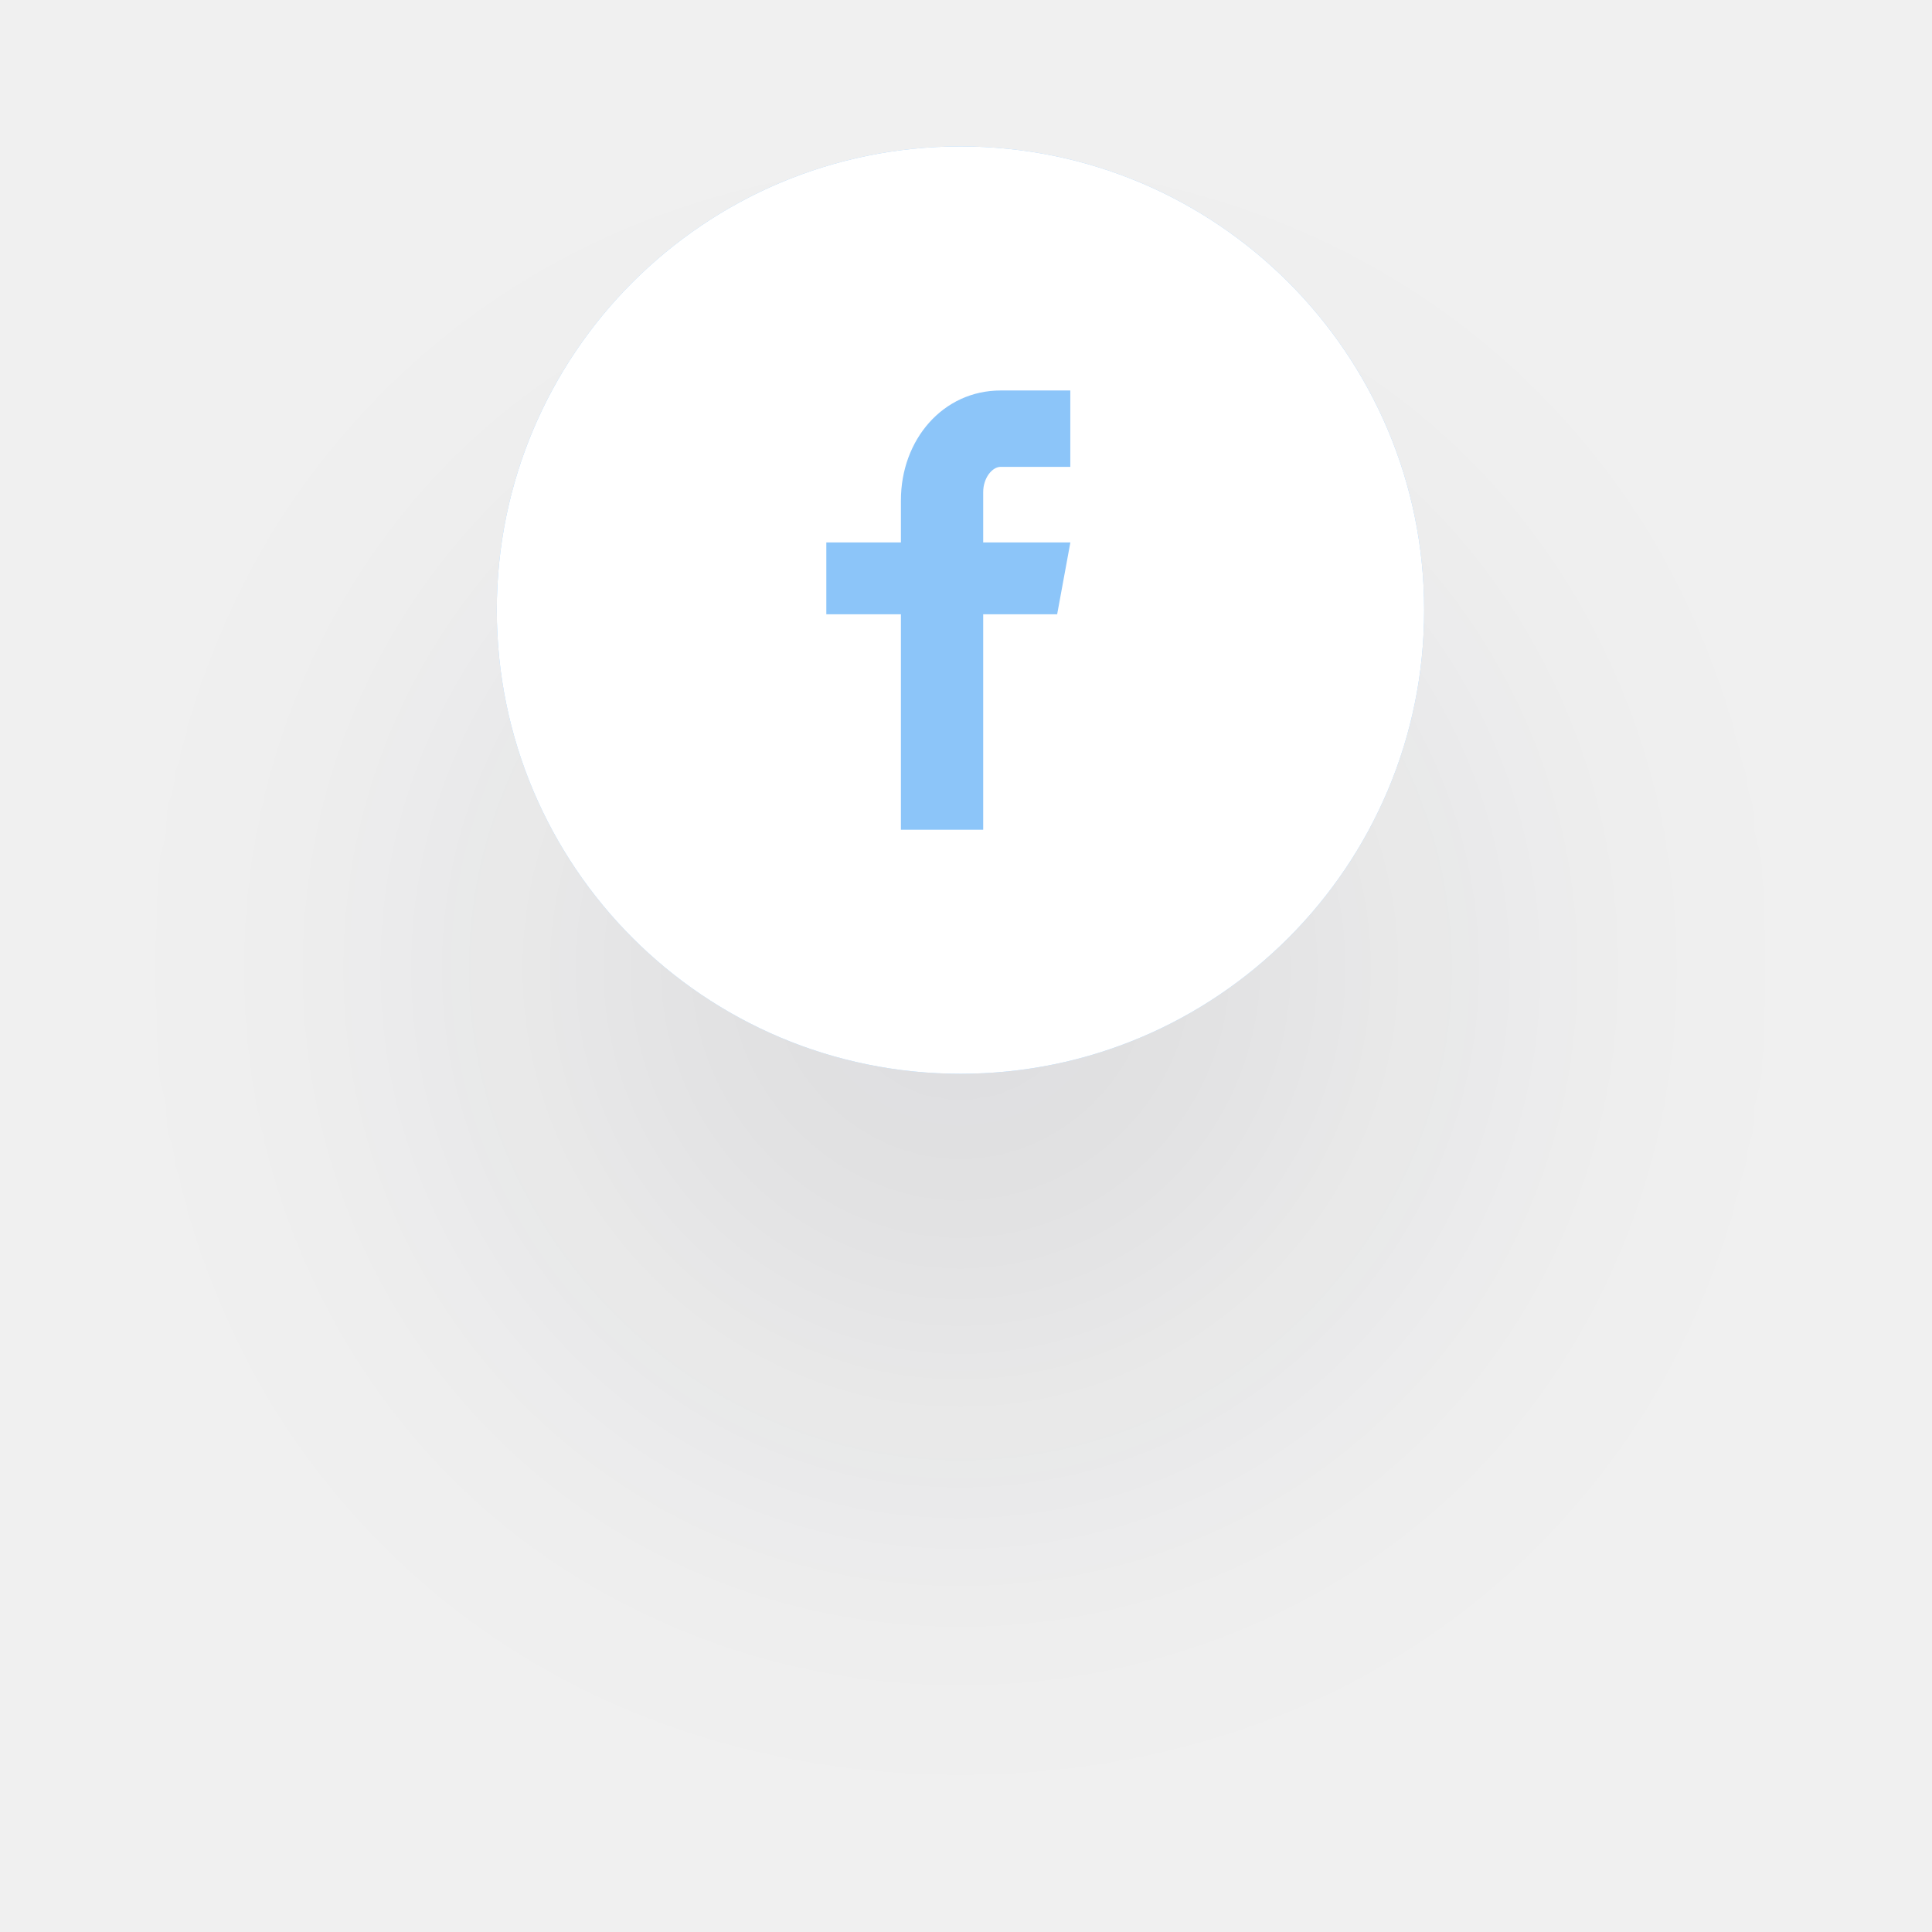
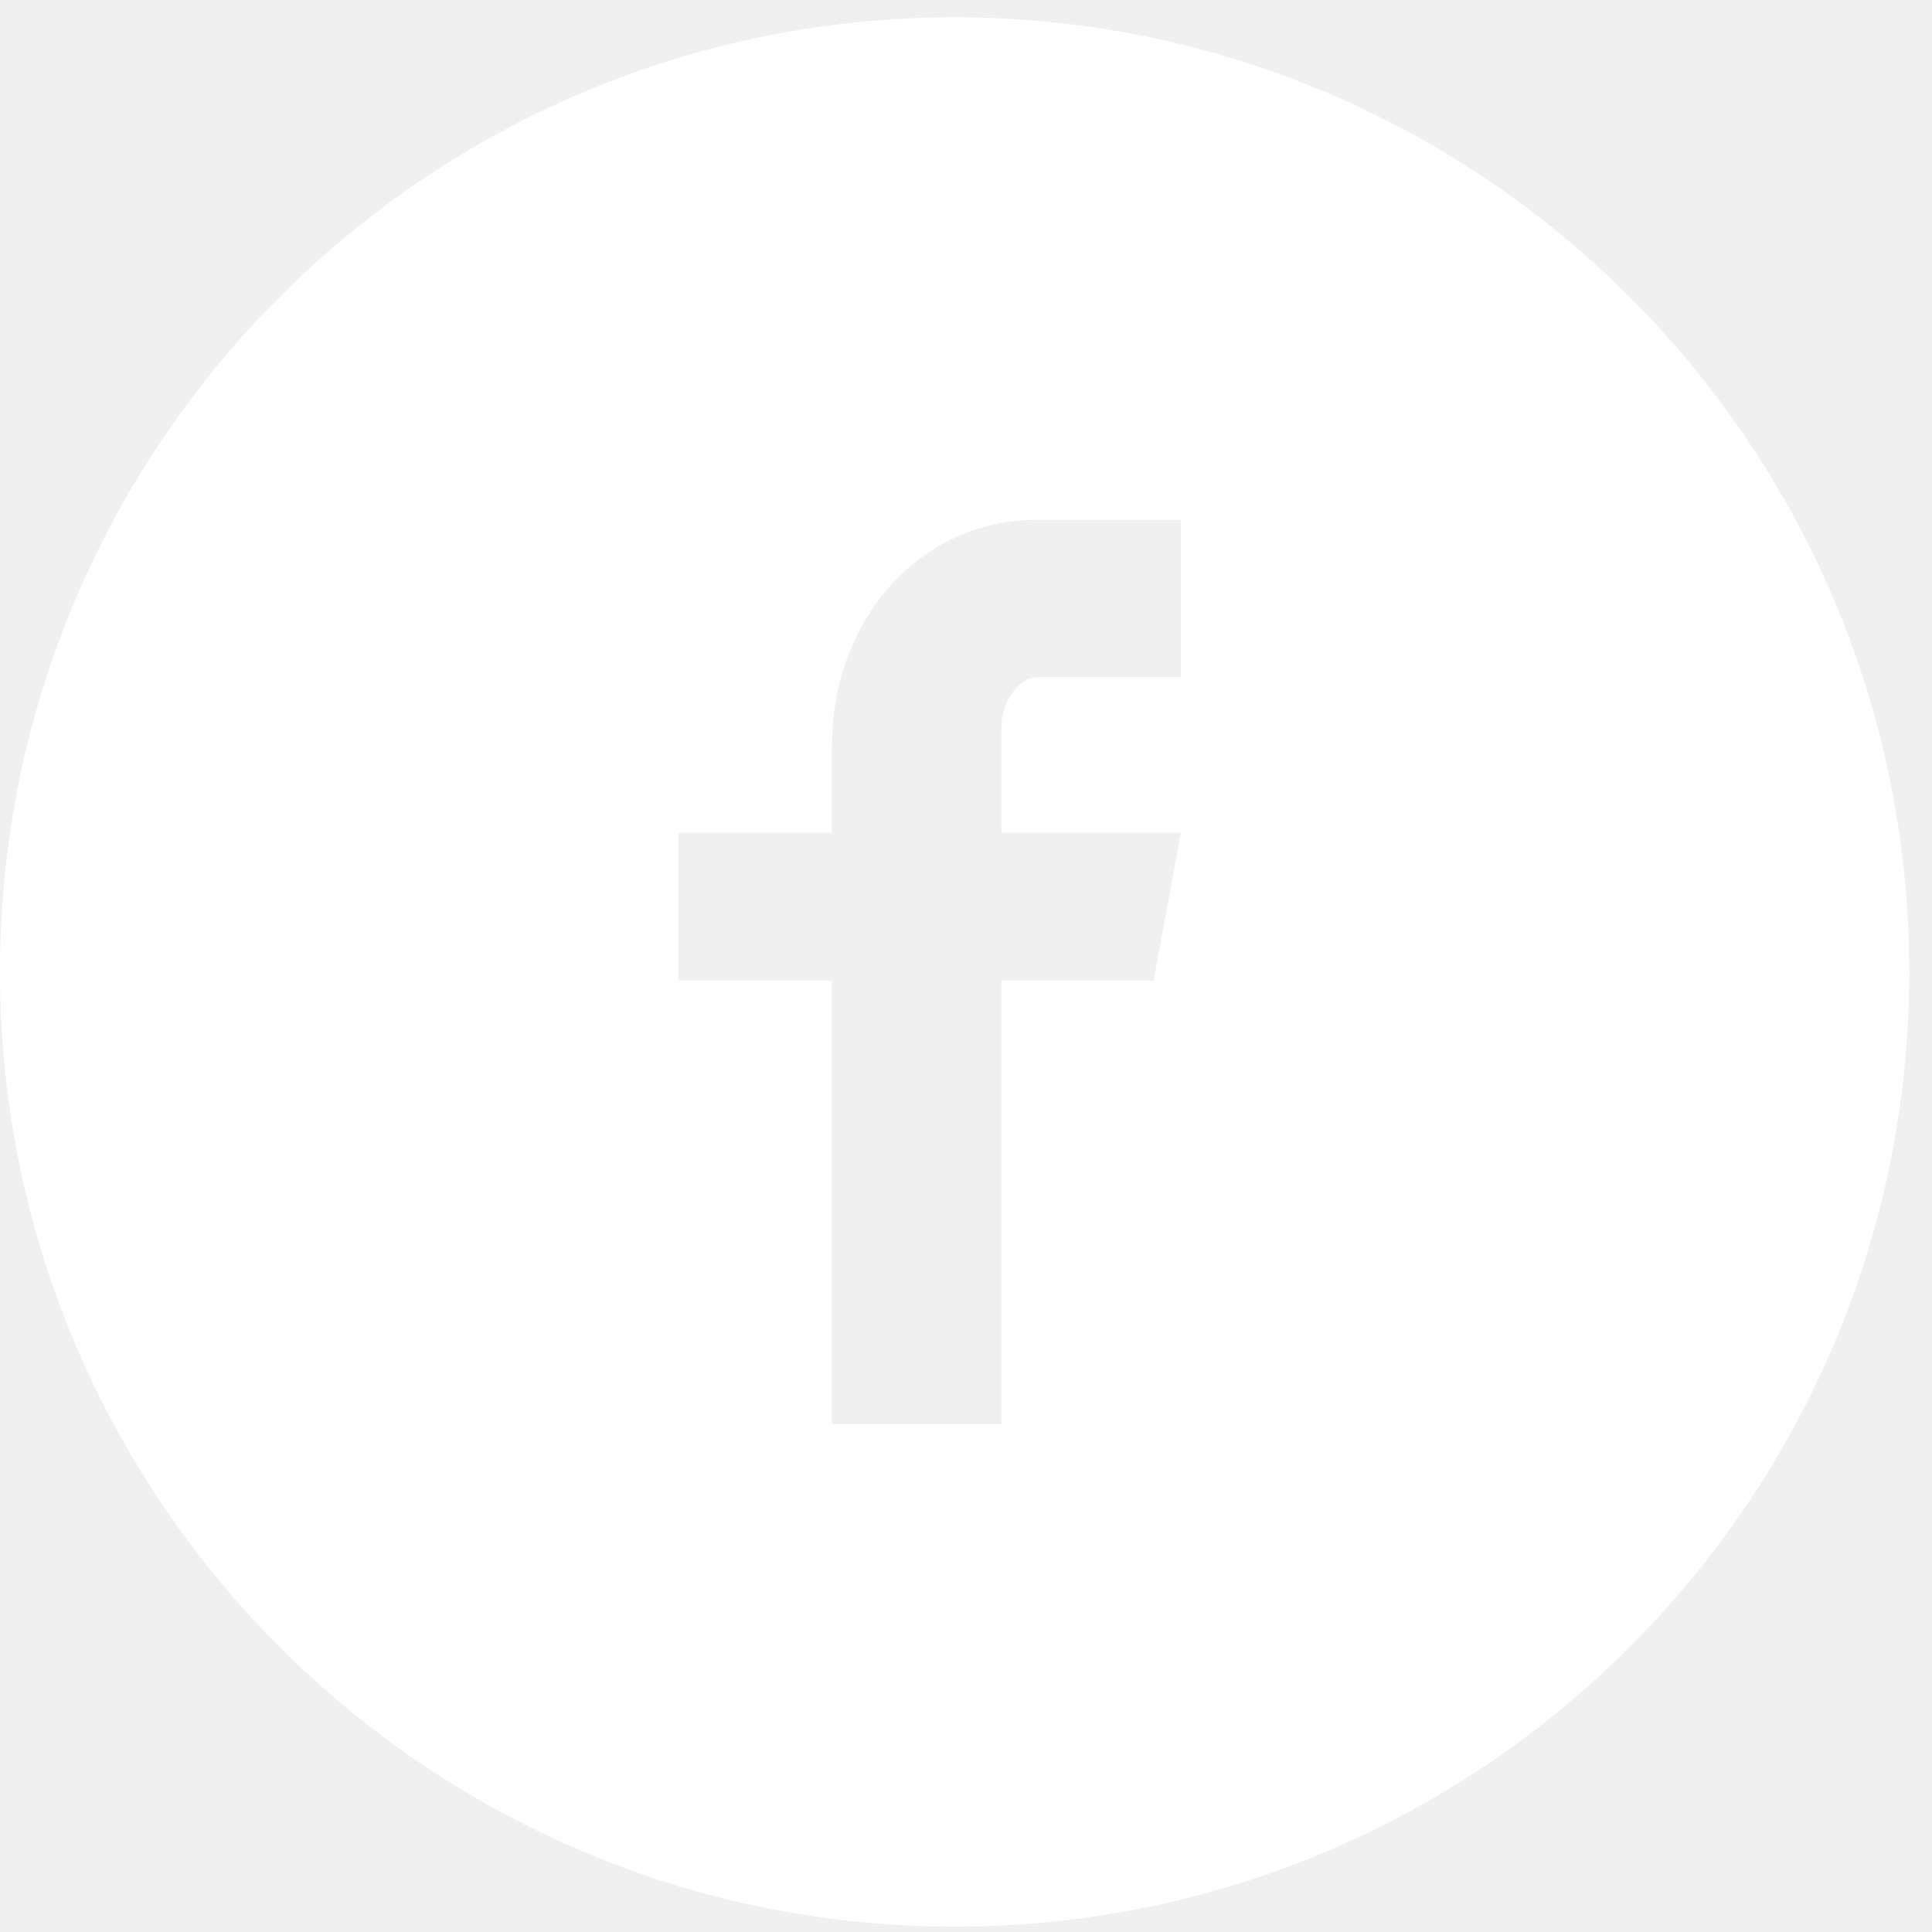
- <svg xmlns="http://www.w3.org/2000/svg" width="70" height="70" viewBox="0 0 70 70" fill="none">
-   <g filter="url(#filter0_d_2_812)">
-     <circle cx="34.8" cy="22.105" r="16.8" fill="#8CC5F9" />
-   </g>
-   <path d="M34.8 5.305C25.521 5.305 18 12.827 18 22.105C18 31.384 25.521 38.905 34.8 38.905C44.078 38.905 51.6 31.384 51.6 22.105C51.6 12.827 44.078 5.305 34.8 5.305ZM38.779 16.915H36.254C35.955 16.915 35.623 17.308 35.623 17.832V19.655H38.781L38.303 22.256H35.623V30.062H32.642V22.256H29.939V19.655H32.642V18.126C32.642 15.931 34.165 14.148 36.254 14.148H38.779V16.915Z" fill="white" />
-   <defs>
-     <filter id="filter0_d_2_812" x="0" y="0.305" width="69.6" height="69.6" filterUnits="userSpaceOnUse" color-interpolation-filters="sRGB">
-       <feFlood flood-opacity="0" result="BackgroundImageFix" />
-       <feColorMatrix in="SourceAlpha" type="matrix" values="0 0 0 0 0 0 0 0 0 0 0 0 0 0 0 0 0 0 127 0" result="hardAlpha" />
-       <feOffset dy="13" />
-       <feGaussianBlur stdDeviation="9" />
-       <feColorMatrix type="matrix" values="0 0 0 0 0.066 0 0 0 0 0.073 0 0 0 0 0.138 0 0 0 0.08 0" />
-       <feBlend mode="normal" in2="BackgroundImageFix" result="effect1_dropShadow_2_812" />
-       <feBlend mode="normal" in="SourceGraphic" in2="effect1_dropShadow_2_812" result="shape" />
-     </filter>
-   </defs>
+ <svg xmlns="http://www.w3.org/2000/svg" width="34" height="34" viewBox="0 0 34 34" fill="none">
+   <path d="M16.8 0.305C7.521 0.305 0 7.827 0 17.105C0 26.384 7.521 33.905 16.8 33.905C26.078 33.905 33.6 26.384 33.6 17.105C33.6 7.827 26.078 0.305 16.8 0.305ZM20.779 11.915H18.254C17.955 11.915 17.622 12.308 17.622 12.832V14.655H20.781L20.303 17.256H17.622V25.062H14.642V17.256H11.938V14.655H14.642V13.126C14.642 10.931 16.165 9.148 18.254 9.148H20.779V11.915Z" fill="white" />
</svg>
